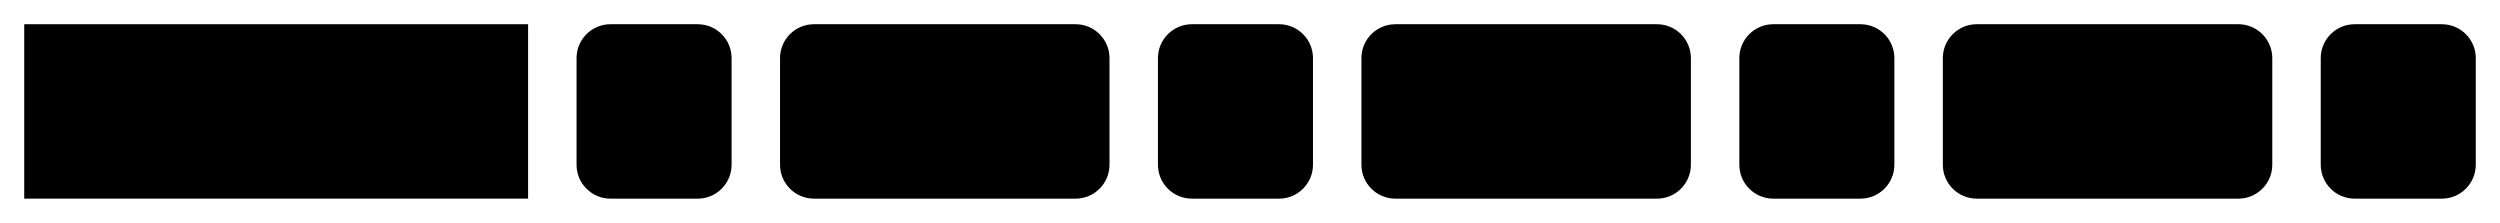
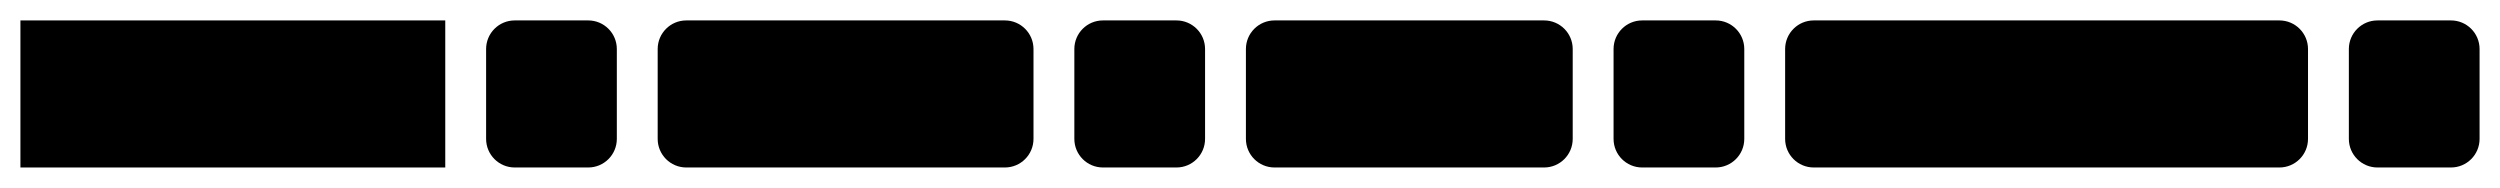
- <svg xmlns="http://www.w3.org/2000/svg" version="1.1" width="516" height="46" viewbox="0 0 516 46">
+ <svg xmlns="http://www.w3.org/2000/svg" version="1.1" width="612" height="46" viewbox="0 0 612 46">
  <defs>
    <style type="text/css">#guide .c{fill:none;stroke:#222222;}#guide .k{fill:#000000;font-family:Roboto Mono,Sans-serif;font-size:20px;}#guide .s{fill:#e4f4ff;stroke:#222222;}#guide .syn{fill:#8D8D8D;font-family:Roboto Mono,Sans-serif;font-size:20px;}</style>
  </defs>
-   <path class="c" d="M0 31h5m104 0h10m32 0h10m68 0h10m32 0h10m68 0h10m32 0h10m68 0h10m32 0h5" />
+   <path class="c" d="M0 31h5m104 0h10m32 0h10m92 0h10m32 0h10m80 0h10m32 0h10m128 0h10m32 0h5" />
  <rect class="s" x="5" y="5" width="104" height="36" />
  <text class="k" x="15" y="31">REPLACE</text>
  <rect class="s" x="119" y="5" width="32" height="36" rx="7" />
  <text class="syn" x="129" y="31">(</text>
-   <rect class="s" x="161" y="5" width="68" height="36" rx="7" />
-   <text class="k" x="171" y="31">arg1</text>
-   <rect class="s" x="239" y="5" width="32" height="36" rx="7" />
-   <text class="syn" x="249" y="31">,</text>
-   <rect class="s" x="281" y="5" width="68" height="36" rx="7" />
-   <text class="k" x="291" y="31">arg2</text>
-   <rect class="s" x="359" y="5" width="32" height="36" rx="7" />
-   <text class="syn" x="369" y="31">,</text>
-   <rect class="s" x="401" y="5" width="68" height="36" rx="7" />
-   <text class="k" x="411" y="31">arg3</text>
-   <rect class="s" x="479" y="5" width="32" height="36" rx="7" />
-   <text class="syn" x="489" y="31">)</text>
+   <rect class="s" x="161" y="5" width="92" height="36" rx="7" />
+   <text class="k" x="171" y="31">string</text>
+   <rect class="s" x="263" y="5" width="32" height="36" rx="7" />
+   <text class="syn" x="273" y="31">,</text>
+   <rect class="s" x="305" y="5" width="80" height="36" rx="7" />
+   <text class="k" x="315" y="31">regex</text>
+   <rect class="s" x="395" y="5" width="32" height="36" rx="7" />
+   <text class="syn" x="405" y="31">,</text>
+   <rect class="s" x="437" y="5" width="128" height="36" rx="7" />
+   <text class="k" x="447" y="31">newString</text>
+   <rect class="s" x="575" y="5" width="32" height="36" rx="7" />
+   <text class="syn" x="585" y="31">)</text>
</svg>
